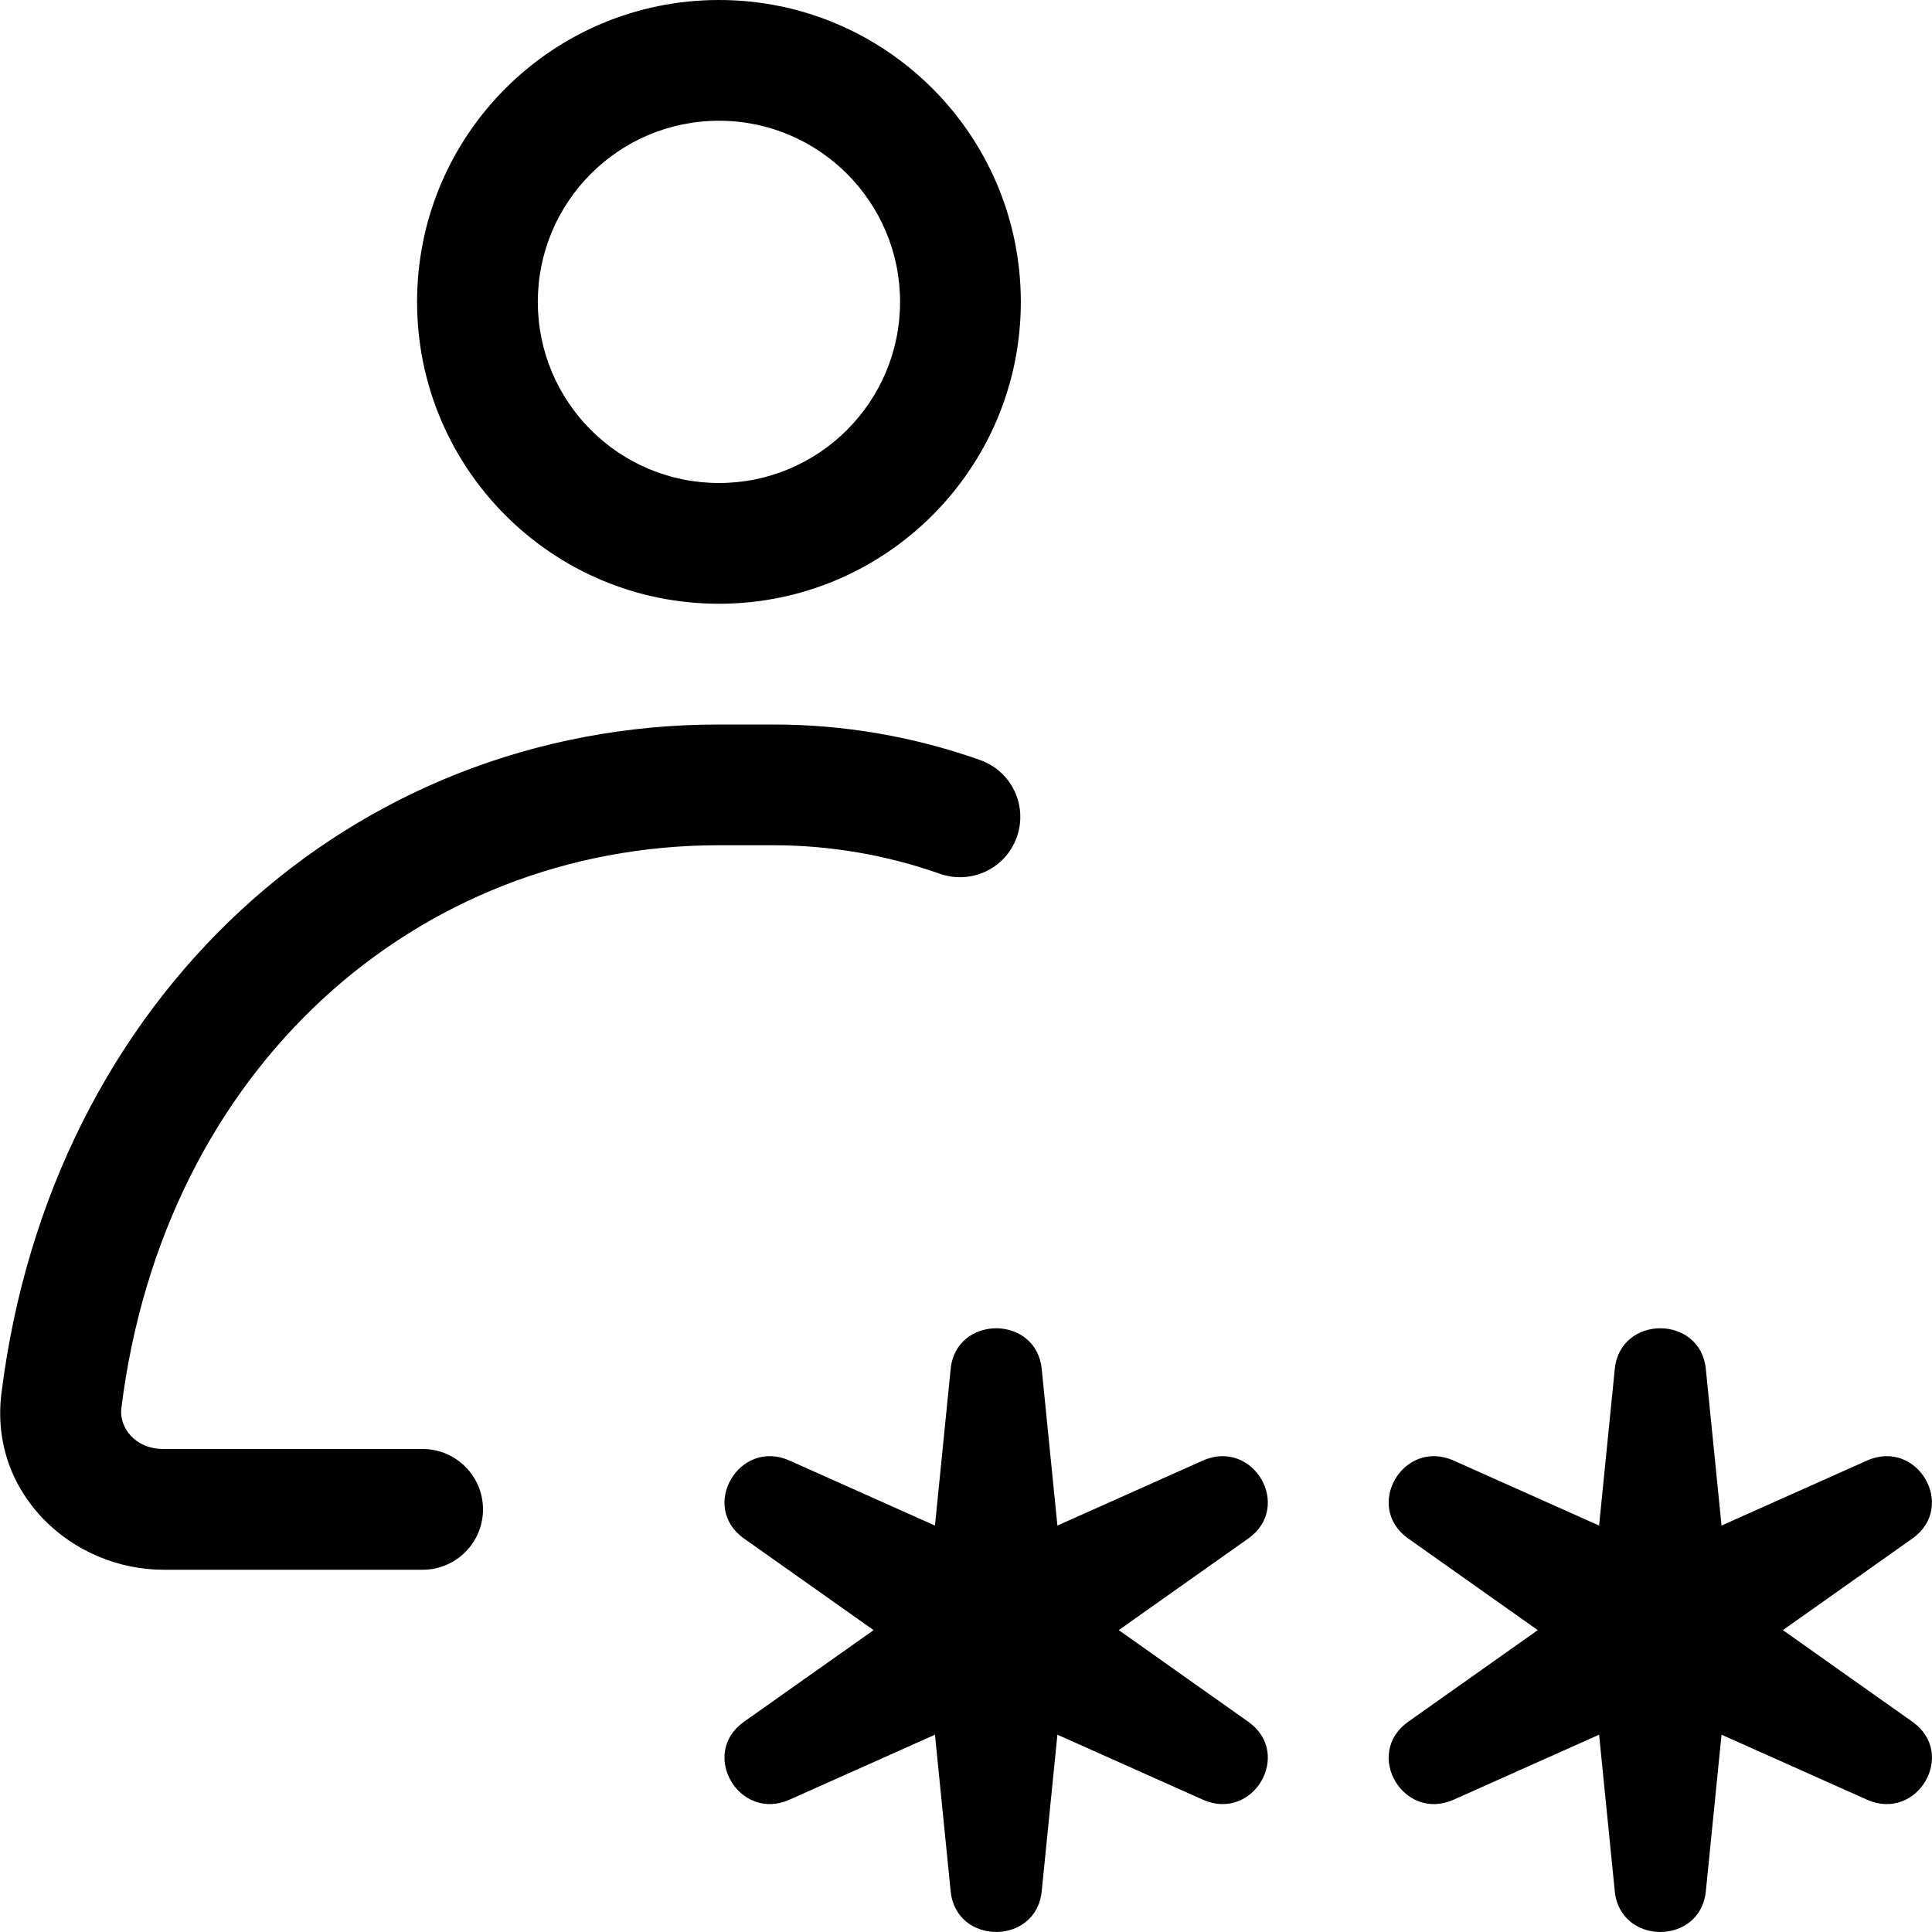
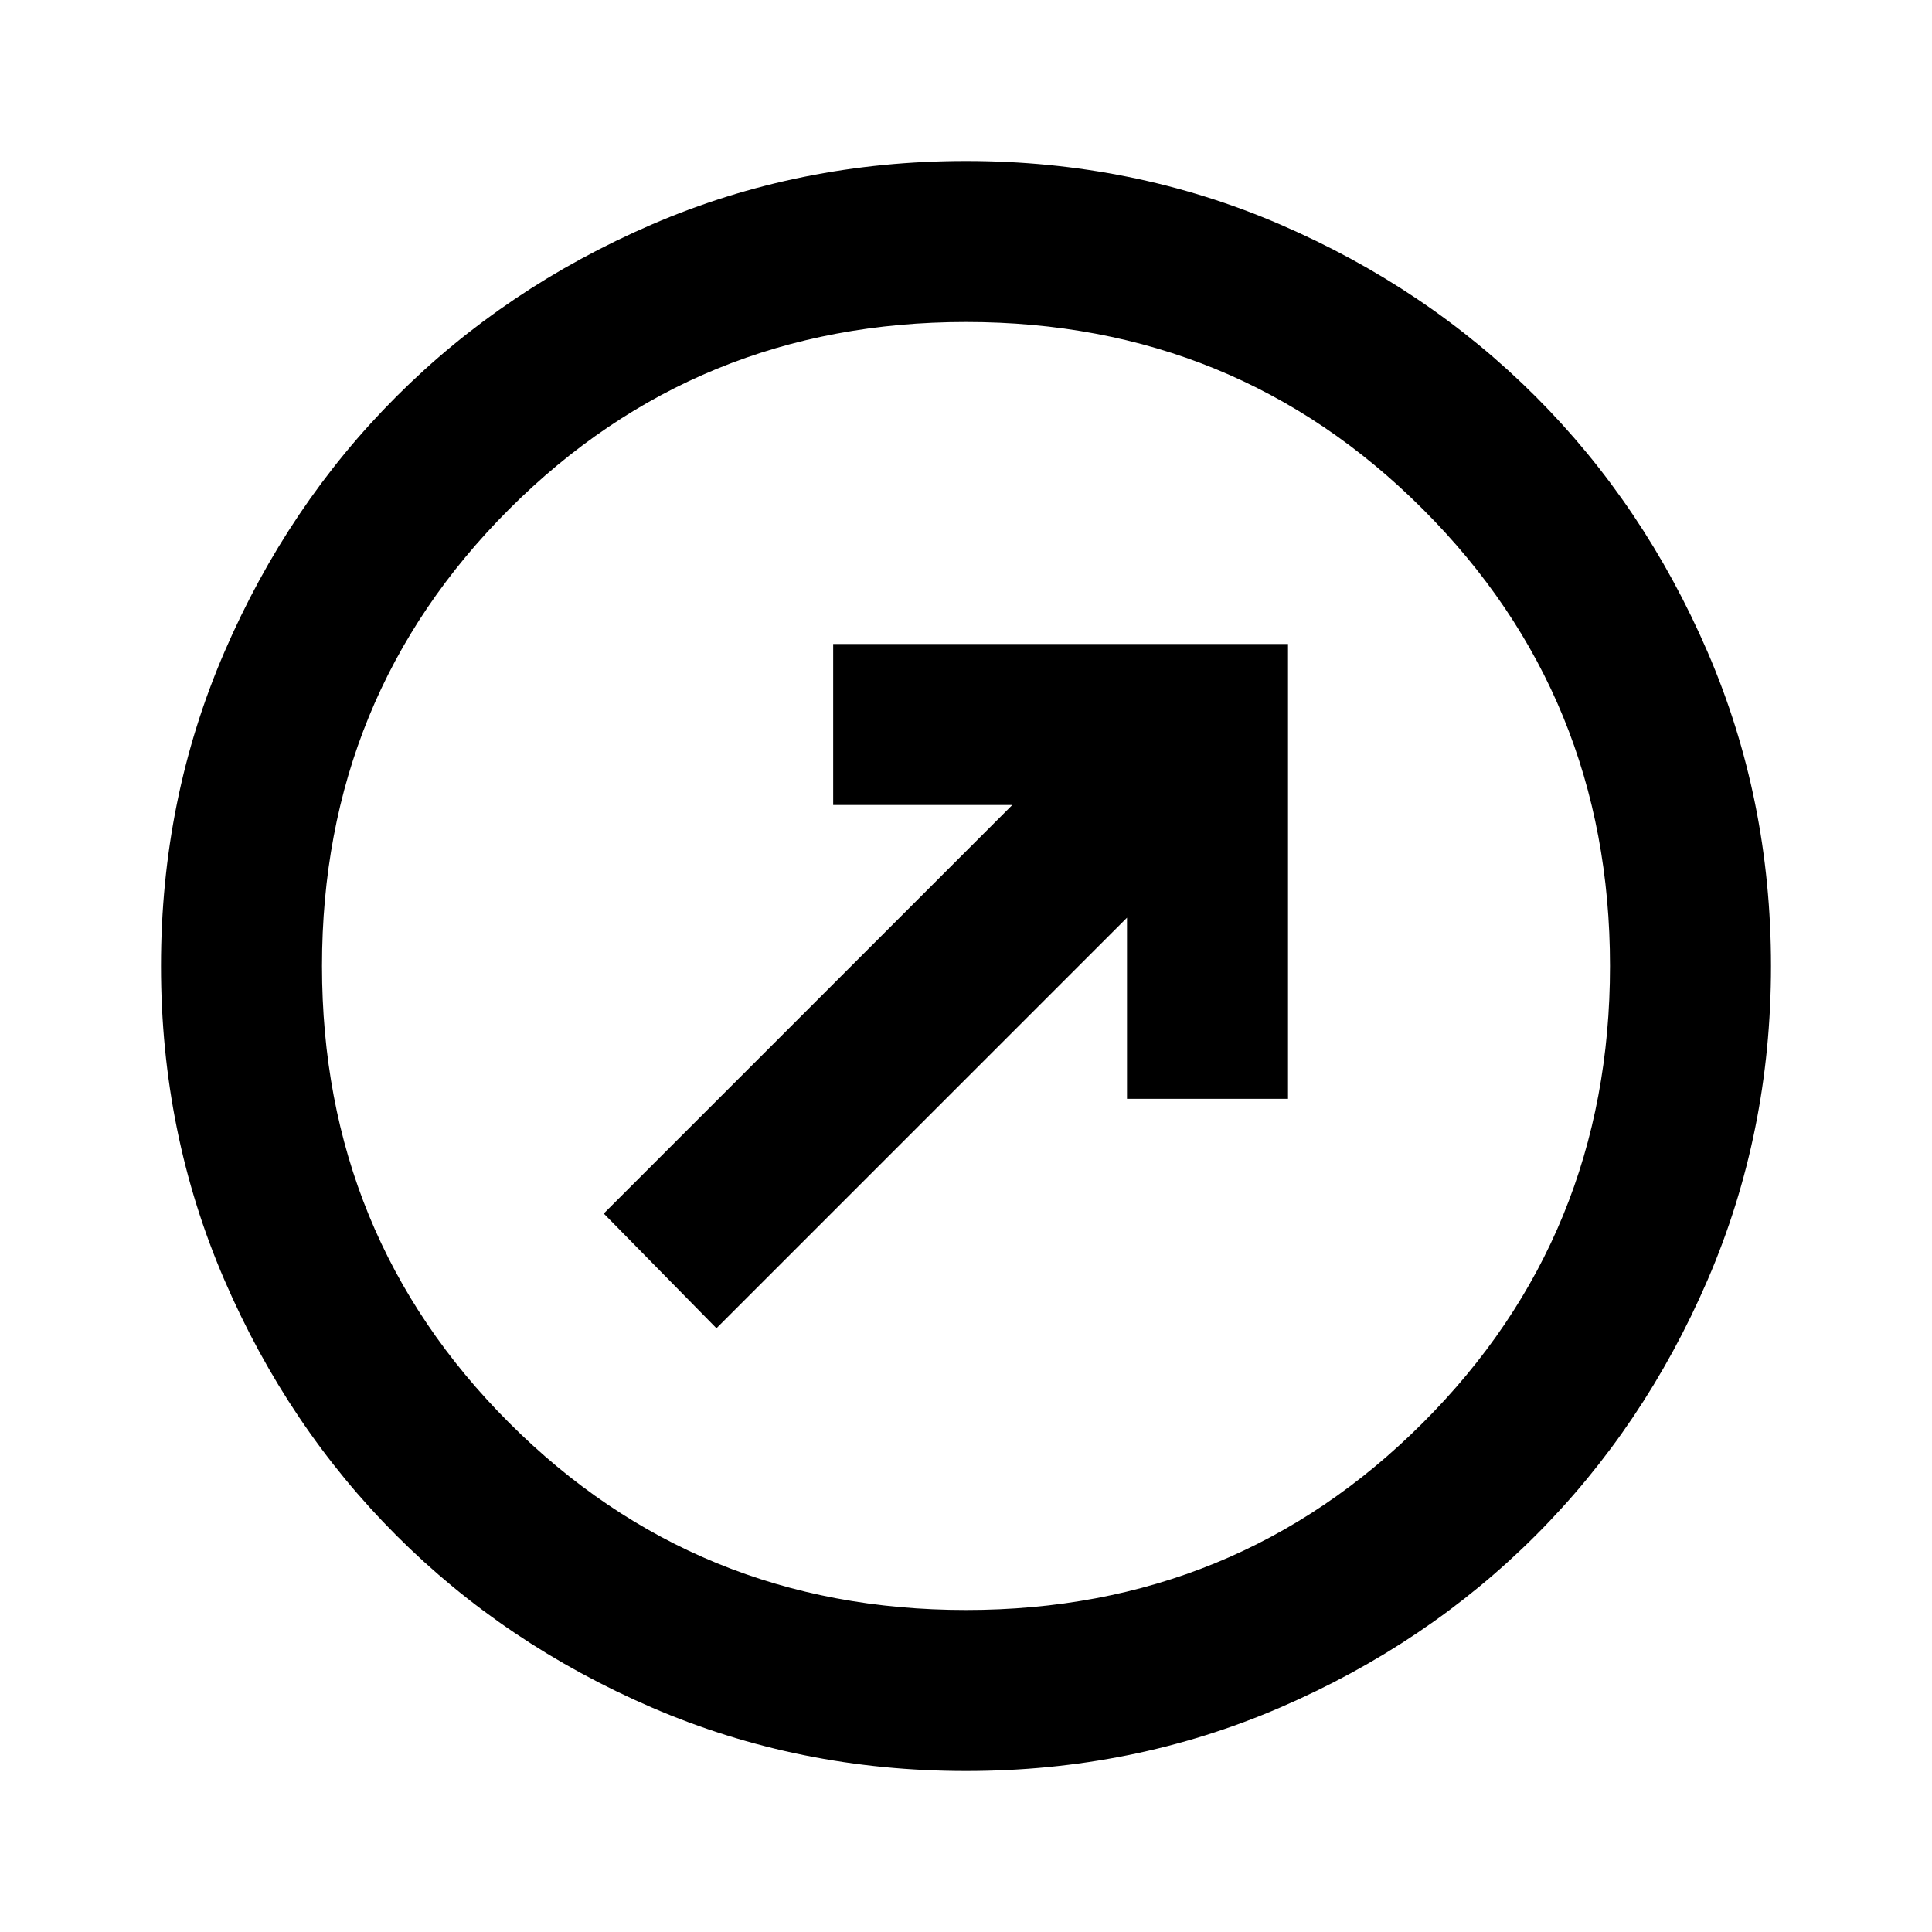
- <svg xmlns="http://www.w3.org/2000/svg" class="icon" width="16" height="16" viewBox="0 0 16 16" fill="none">
-   <path fill-rule="evenodd" clip-rule="evenodd" d="M7.454 2.5C7.454 3.328 6.782 4 5.954 4C5.125 4 4.454 3.328 4.454 2.5C4.454 1.672 5.125 1 5.954 1C6.782 1 7.454 1.672 7.454 2.5ZM8.454 2.5C8.454 3.881 7.334 5 5.954 5C4.573 5 3.454 3.881 3.454 2.5C3.454 1.119 4.573 0 5.954 0C7.334 0 8.454 1.119 8.454 2.5ZM5.953 6C2.911 6 0.422 8.255 0.012 11.538C-0.092 12.373 0.6 13 1.355 13H3.5C3.776 13 4 12.776 4 12.5C4 12.224 3.776 12 3.5 12H1.355C1.113 12 0.985 11.816 1.005 11.662C1.357 8.839 3.454 7 5.953 7H6.404C6.874 7 7.34 7.08 7.783 7.236C8.044 7.328 8.329 7.192 8.421 6.932C8.513 6.671 8.377 6.386 8.116 6.294C7.566 6.099 6.987 6 6.404 6H5.953ZM14.127 11.337C14.082 10.888 13.418 10.888 13.373 11.337L13.243 12.634L12.039 12.096C11.621 11.91 11.29 12.477 11.662 12.741L12.735 13.5L11.662 14.259C11.29 14.523 11.621 15.09 12.039 14.904L13.243 14.366L13.373 15.663C13.418 16.112 14.082 16.112 14.127 15.663L14.257 14.366L15.461 14.904C15.879 15.09 16.21 14.523 15.838 14.259L14.765 13.5L15.838 12.741C16.21 12.477 15.879 11.91 15.461 12.096L14.257 12.634L14.127 11.337ZM7.873 11.337C7.918 10.888 8.582 10.888 8.627 11.337L8.757 12.634L9.961 12.096C10.379 11.91 10.71 12.477 10.338 12.741L9.265 13.5L10.338 14.259C10.71 14.523 10.379 15.09 9.961 14.904L8.757 14.366L8.627 15.663C8.582 16.112 7.918 16.112 7.873 15.663L7.743 14.366L6.539 14.904C6.122 15.09 5.789 14.523 6.161 14.259L7.235 13.5L6.161 12.741C5.789 12.477 6.122 11.91 6.539 12.096L7.743 12.634L7.873 11.337Z" fill="black" />
+ <svg xmlns="http://www.w3.org/2000/svg" height="24px" viewBox="0 -960 960 960" width="24px" fill="#00000">
+   <path d="m356-300 204-204v90h80v-226H414v80h89L300-357l56 57ZM480-80q-83 0-156-31.5T197-197q-54-54-85.5-127T80-480q0-83 31.5-156T197-763q54-54 127-85.5T480-880q83 0 156 31.5T763-763q54 54 85.5 127T880-480q0 83-31.5 156T763-197q-54 54-127 85.5T480-80Zm0-80q134 0 227-93t93-227q0-134-93-227t-227-93q-134 0-227 93t-93 227q0 134 93 227t227 93Zm0-320Z" />
</svg>
